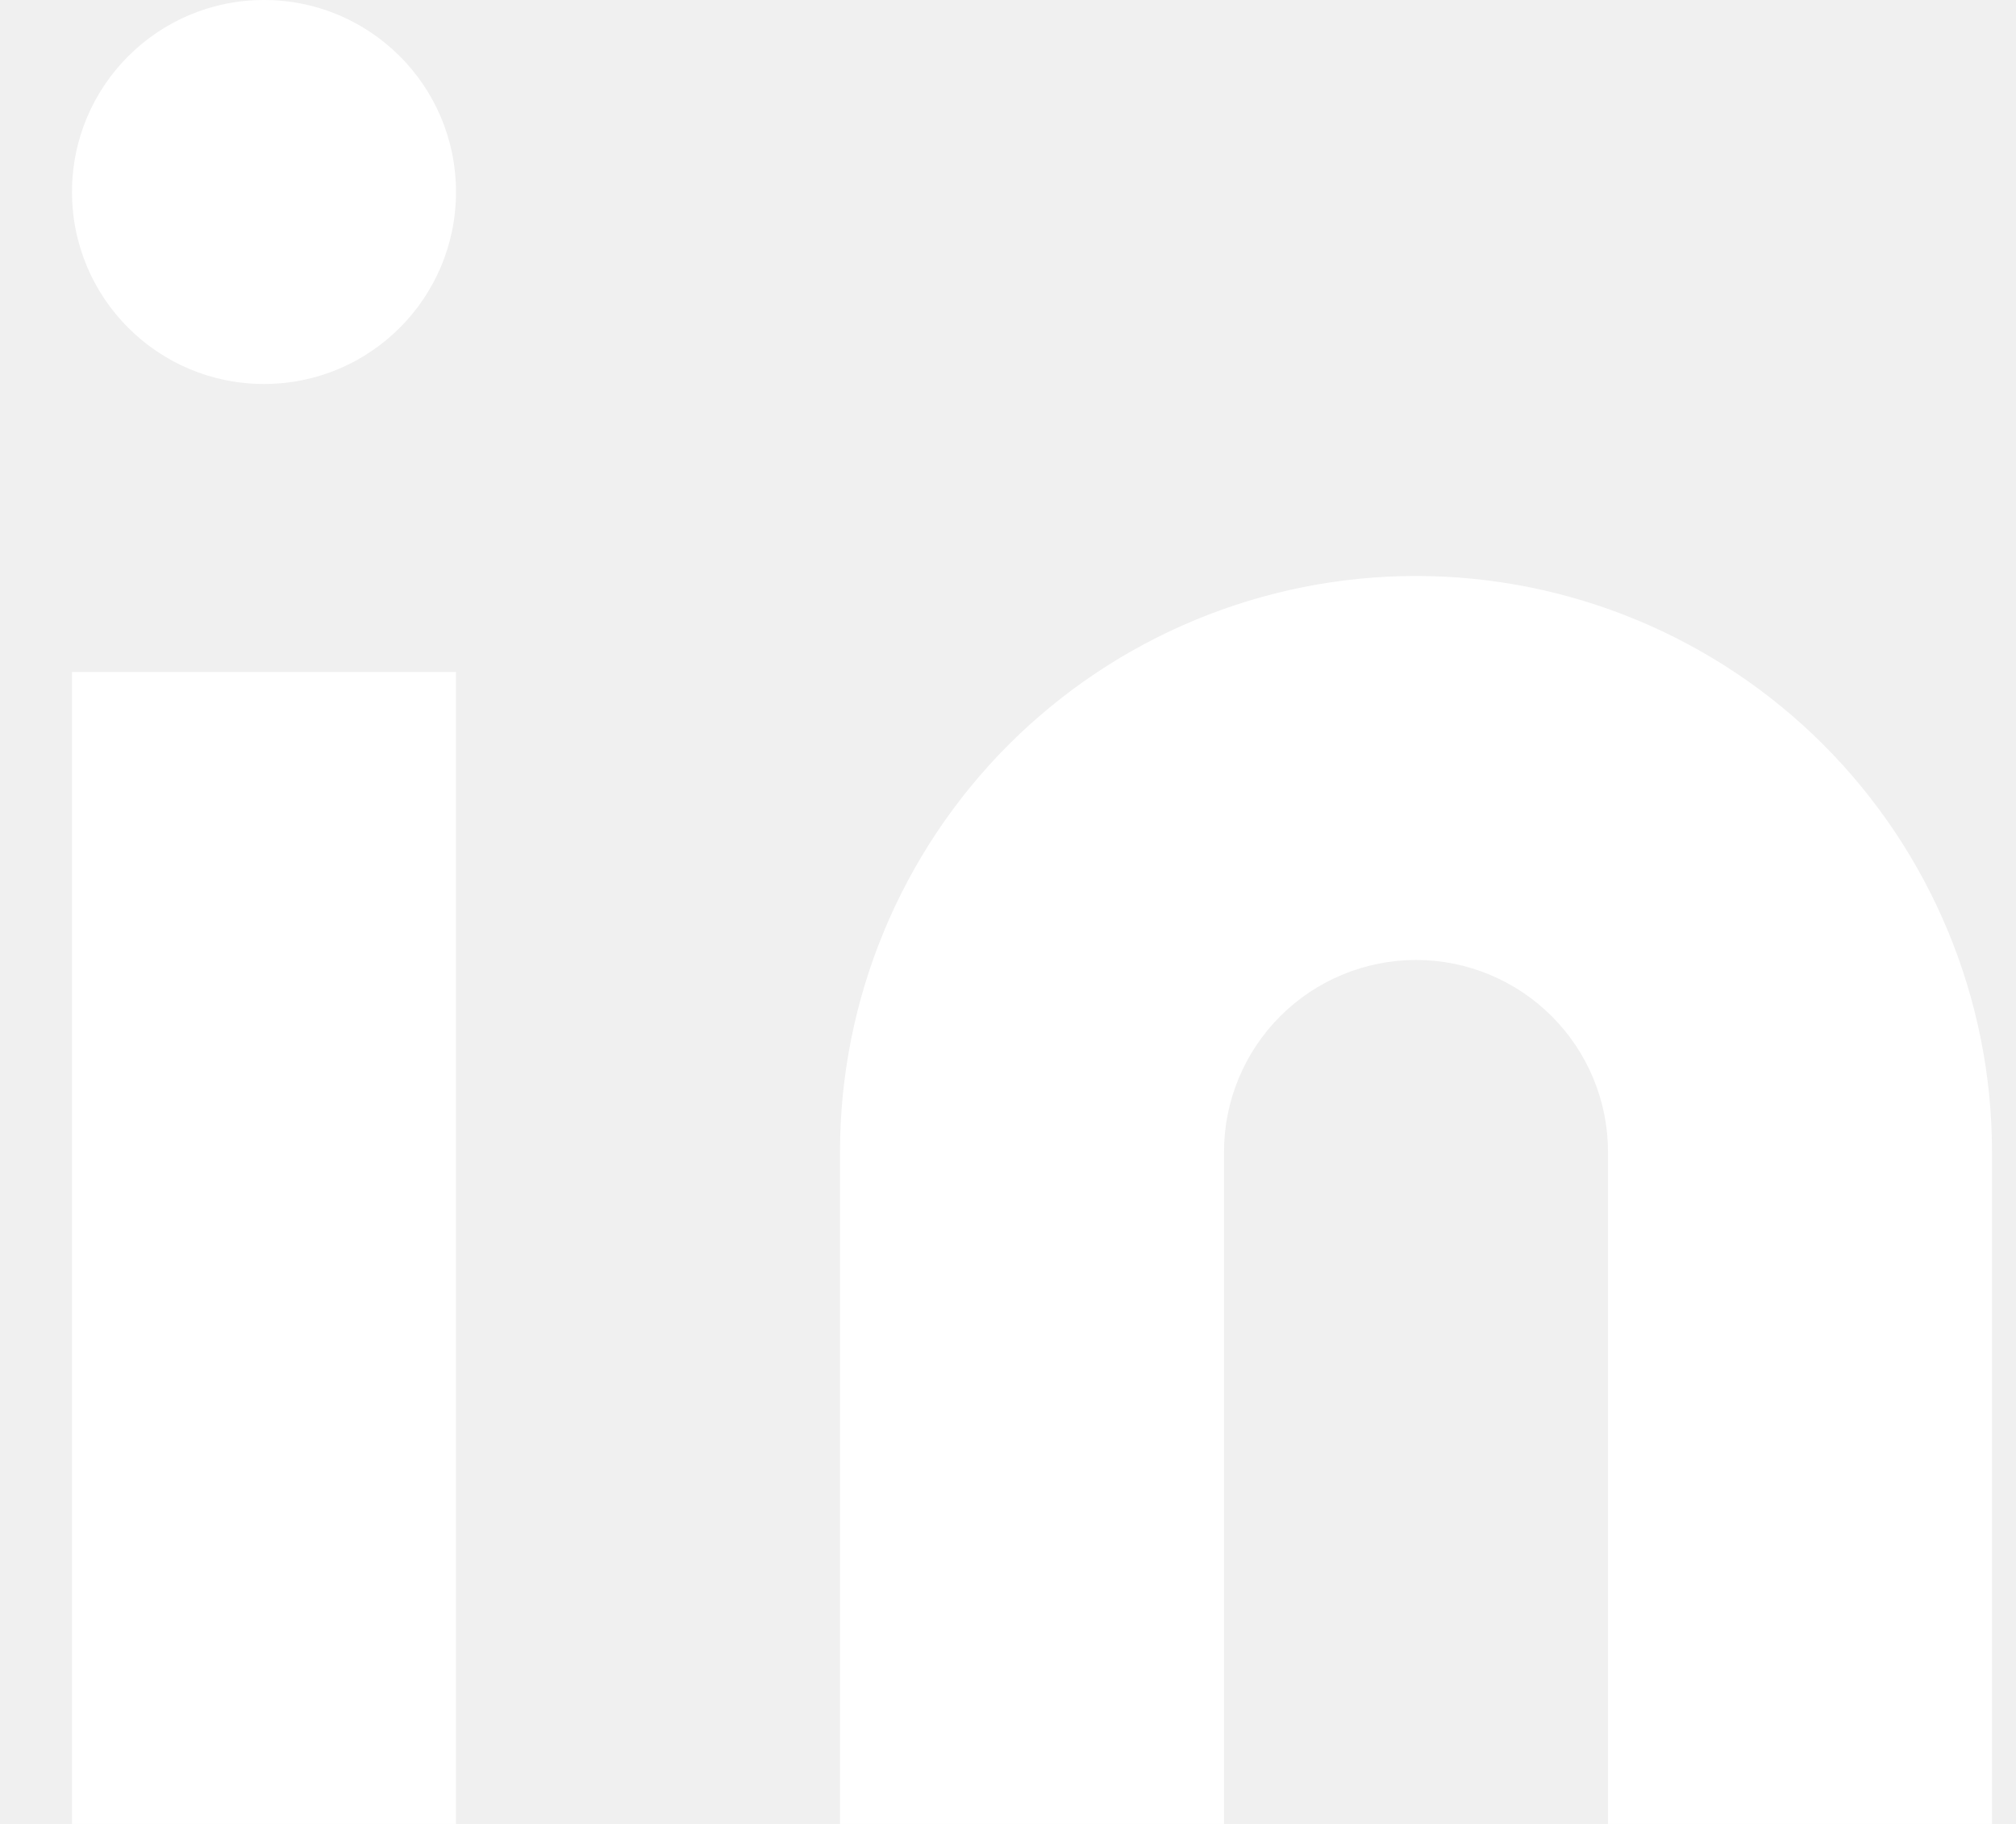
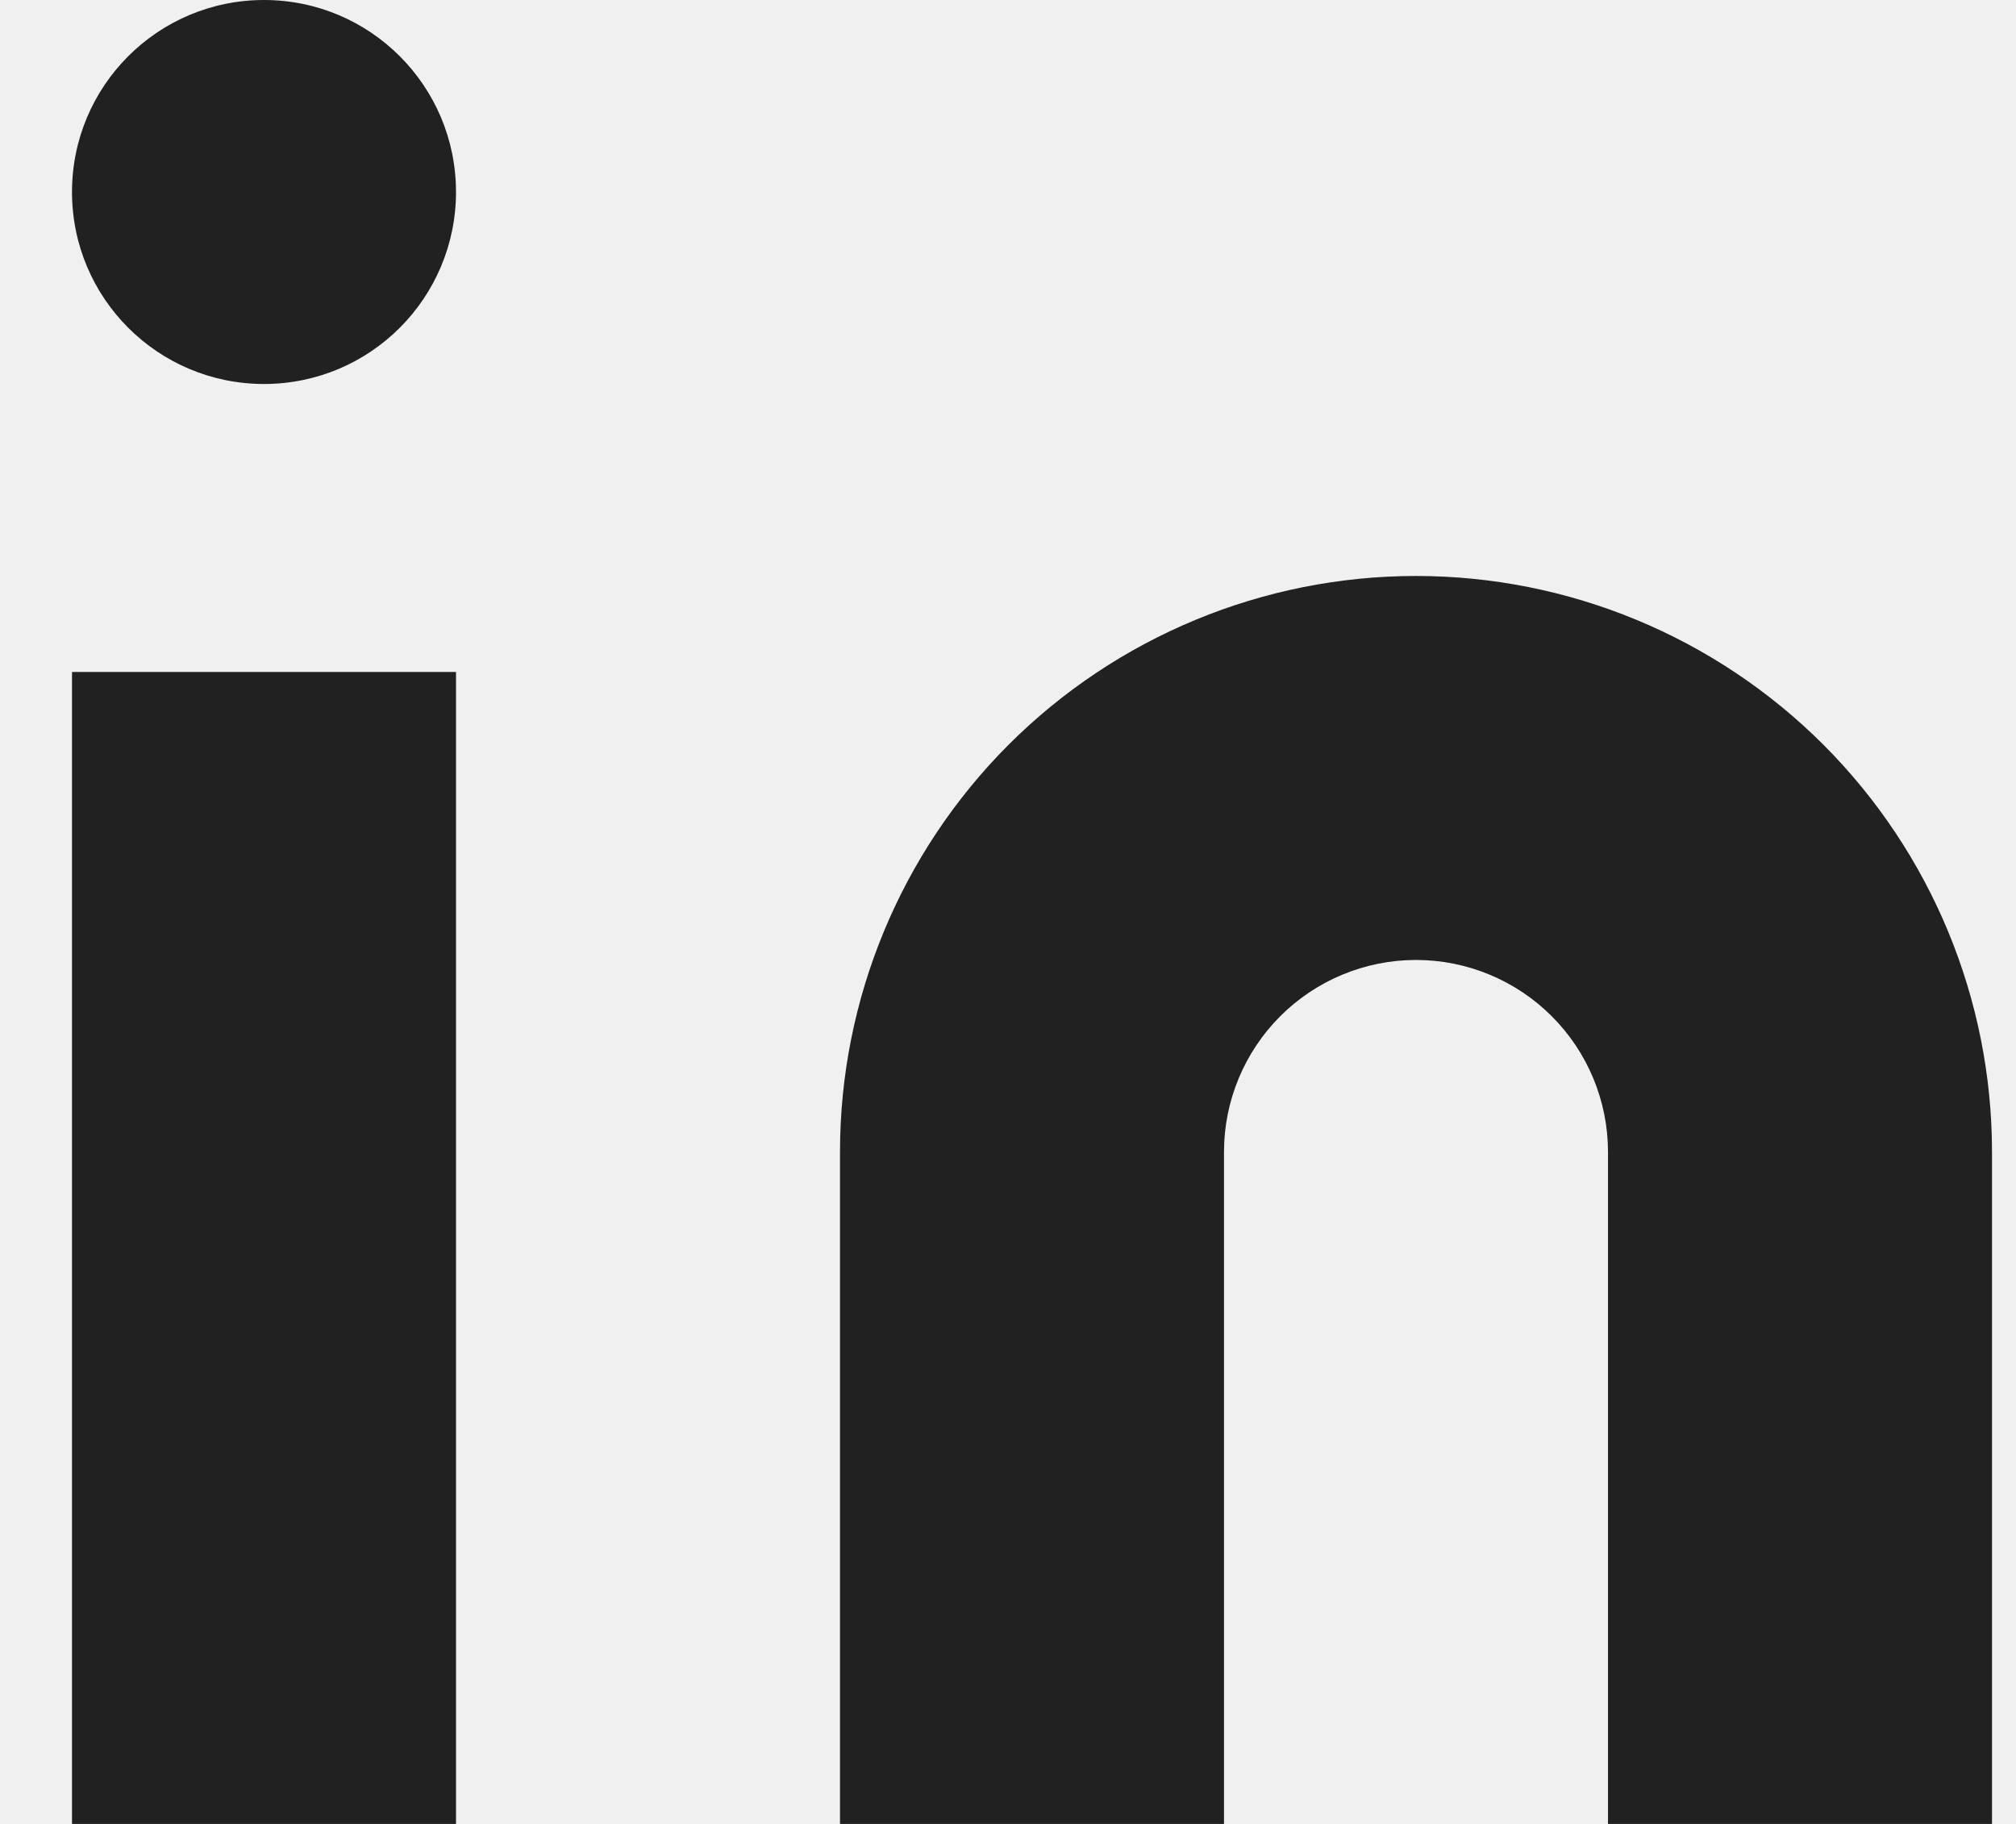
<svg xmlns="http://www.w3.org/2000/svg" width="21" height="19" viewBox="0 0 21 19" fill="none">
  <g clip-path="url(#clip0_601_798)">
-     <path d="M14.75 6C16.341 6 17.867 6.632 18.993 7.757C20.118 8.883 20.75 10.409 20.75 12V19H16.75V12C16.75 11.47 16.539 10.961 16.164 10.586C15.789 10.211 15.28 10 14.75 10C14.22 10 13.711 10.211 13.336 10.586C12.961 10.961 12.75 11.47 12.75 12V19H8.75V12C8.75 10.409 9.382 8.883 10.507 7.757C11.633 6.632 13.159 6 14.75 6Z" fill="white" />
-     <path d="M4.75 7H0.75V19H4.75V7Z" fill="white" />
-     <path d="M2.75 4C3.855 4 4.75 3.105 4.75 2C4.75 0.895 3.855 0 2.75 0C1.645 0 0.75 0.895 0.75 2C0.75 3.105 1.645 4 2.75 4Z" fill="white" />
+     <path d="M14.75 6C16.341 6 17.867 6.632 18.993 7.757C20.118 8.883 20.75 10.409 20.75 12V19H16.75V12C16.75 11.47 16.539 10.961 16.164 10.586C15.789 10.211 15.28 10 14.75 10C14.22 10 13.711 10.211 13.336 10.586C12.961 10.961 12.75 11.47 12.75 12V19H8.75V12C8.75 10.409 9.382 8.883 10.507 7.757C11.633 6.632 13.159 6 14.75 6Z" fill="#212121" />
+     <path d="M4.75 7H0.75V19H4.75V7Z" fill="#212121" />
+     <path d="M2.75 4C3.855 4 4.75 3.105 4.75 2C4.75 0.895 3.855 0 2.75 0C1.645 0 0.75 0.895 0.75 2C0.75 3.105 1.645 4 2.75 4Z" fill="#212121" />
  </g>
  <defs>
    <clipPath id="clip0_601_798">
      <rect width="21" height="19" fill="white" />
    </clipPath>
  </defs>
</svg>
